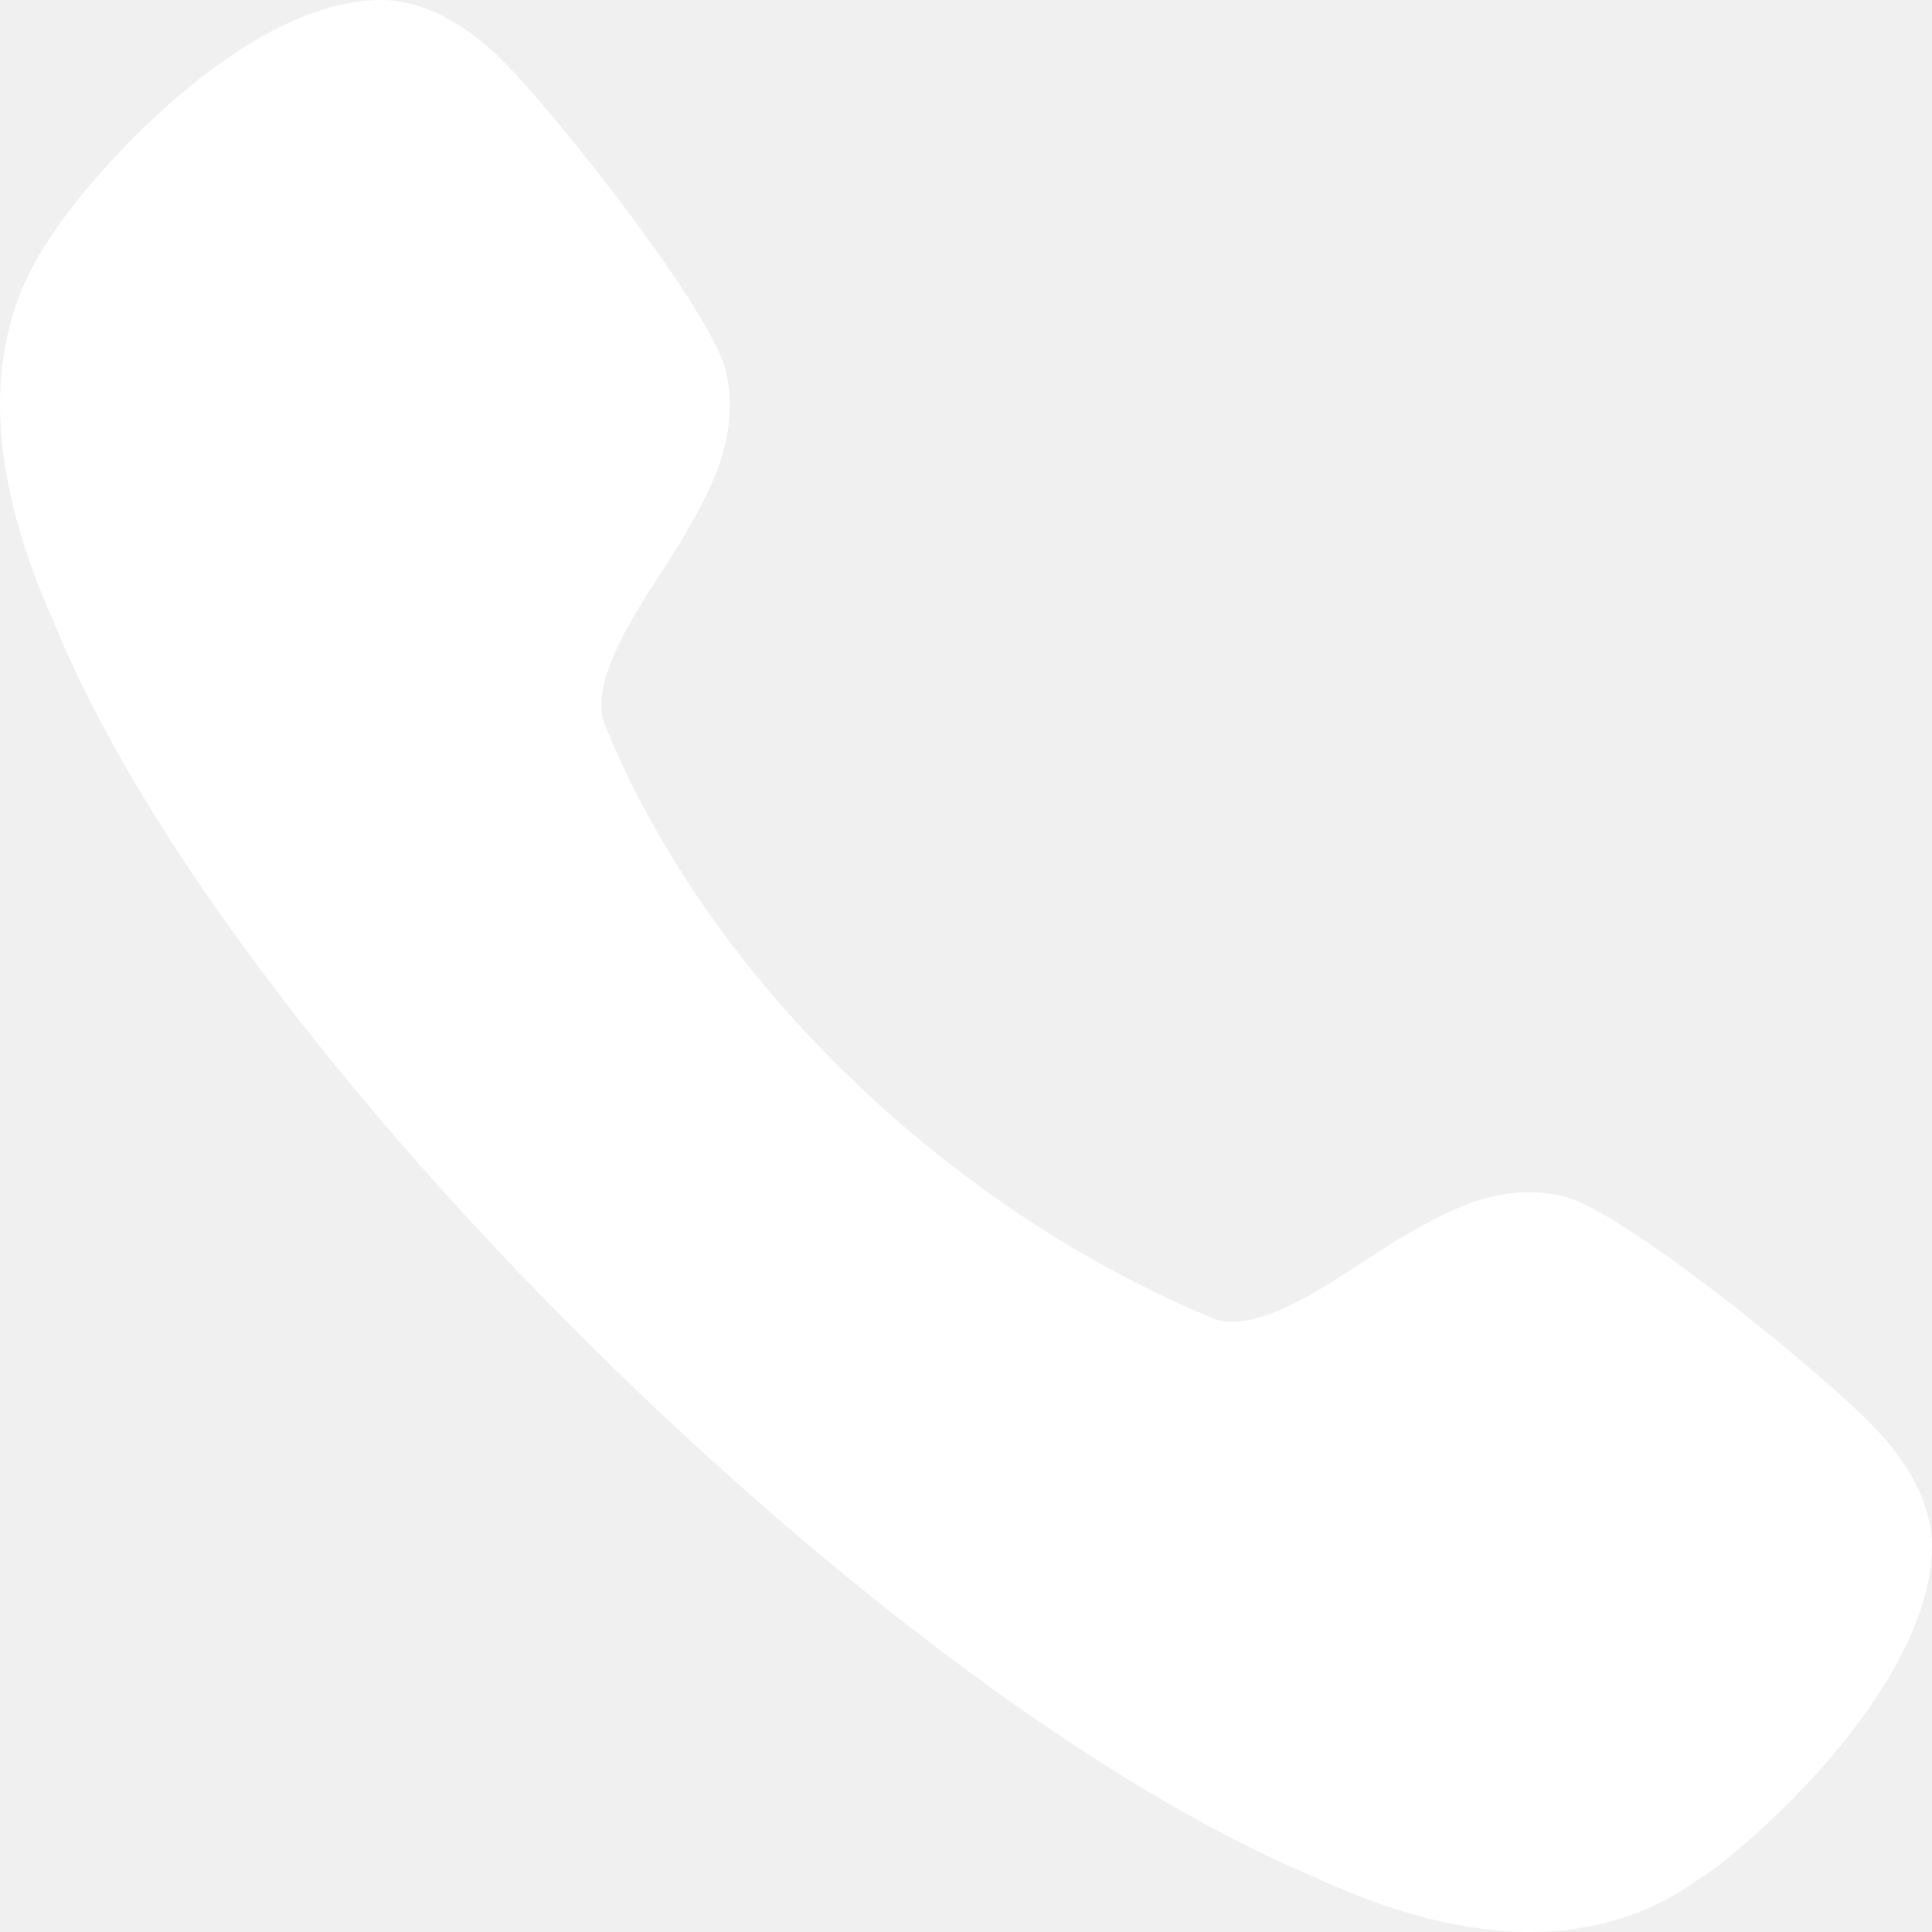
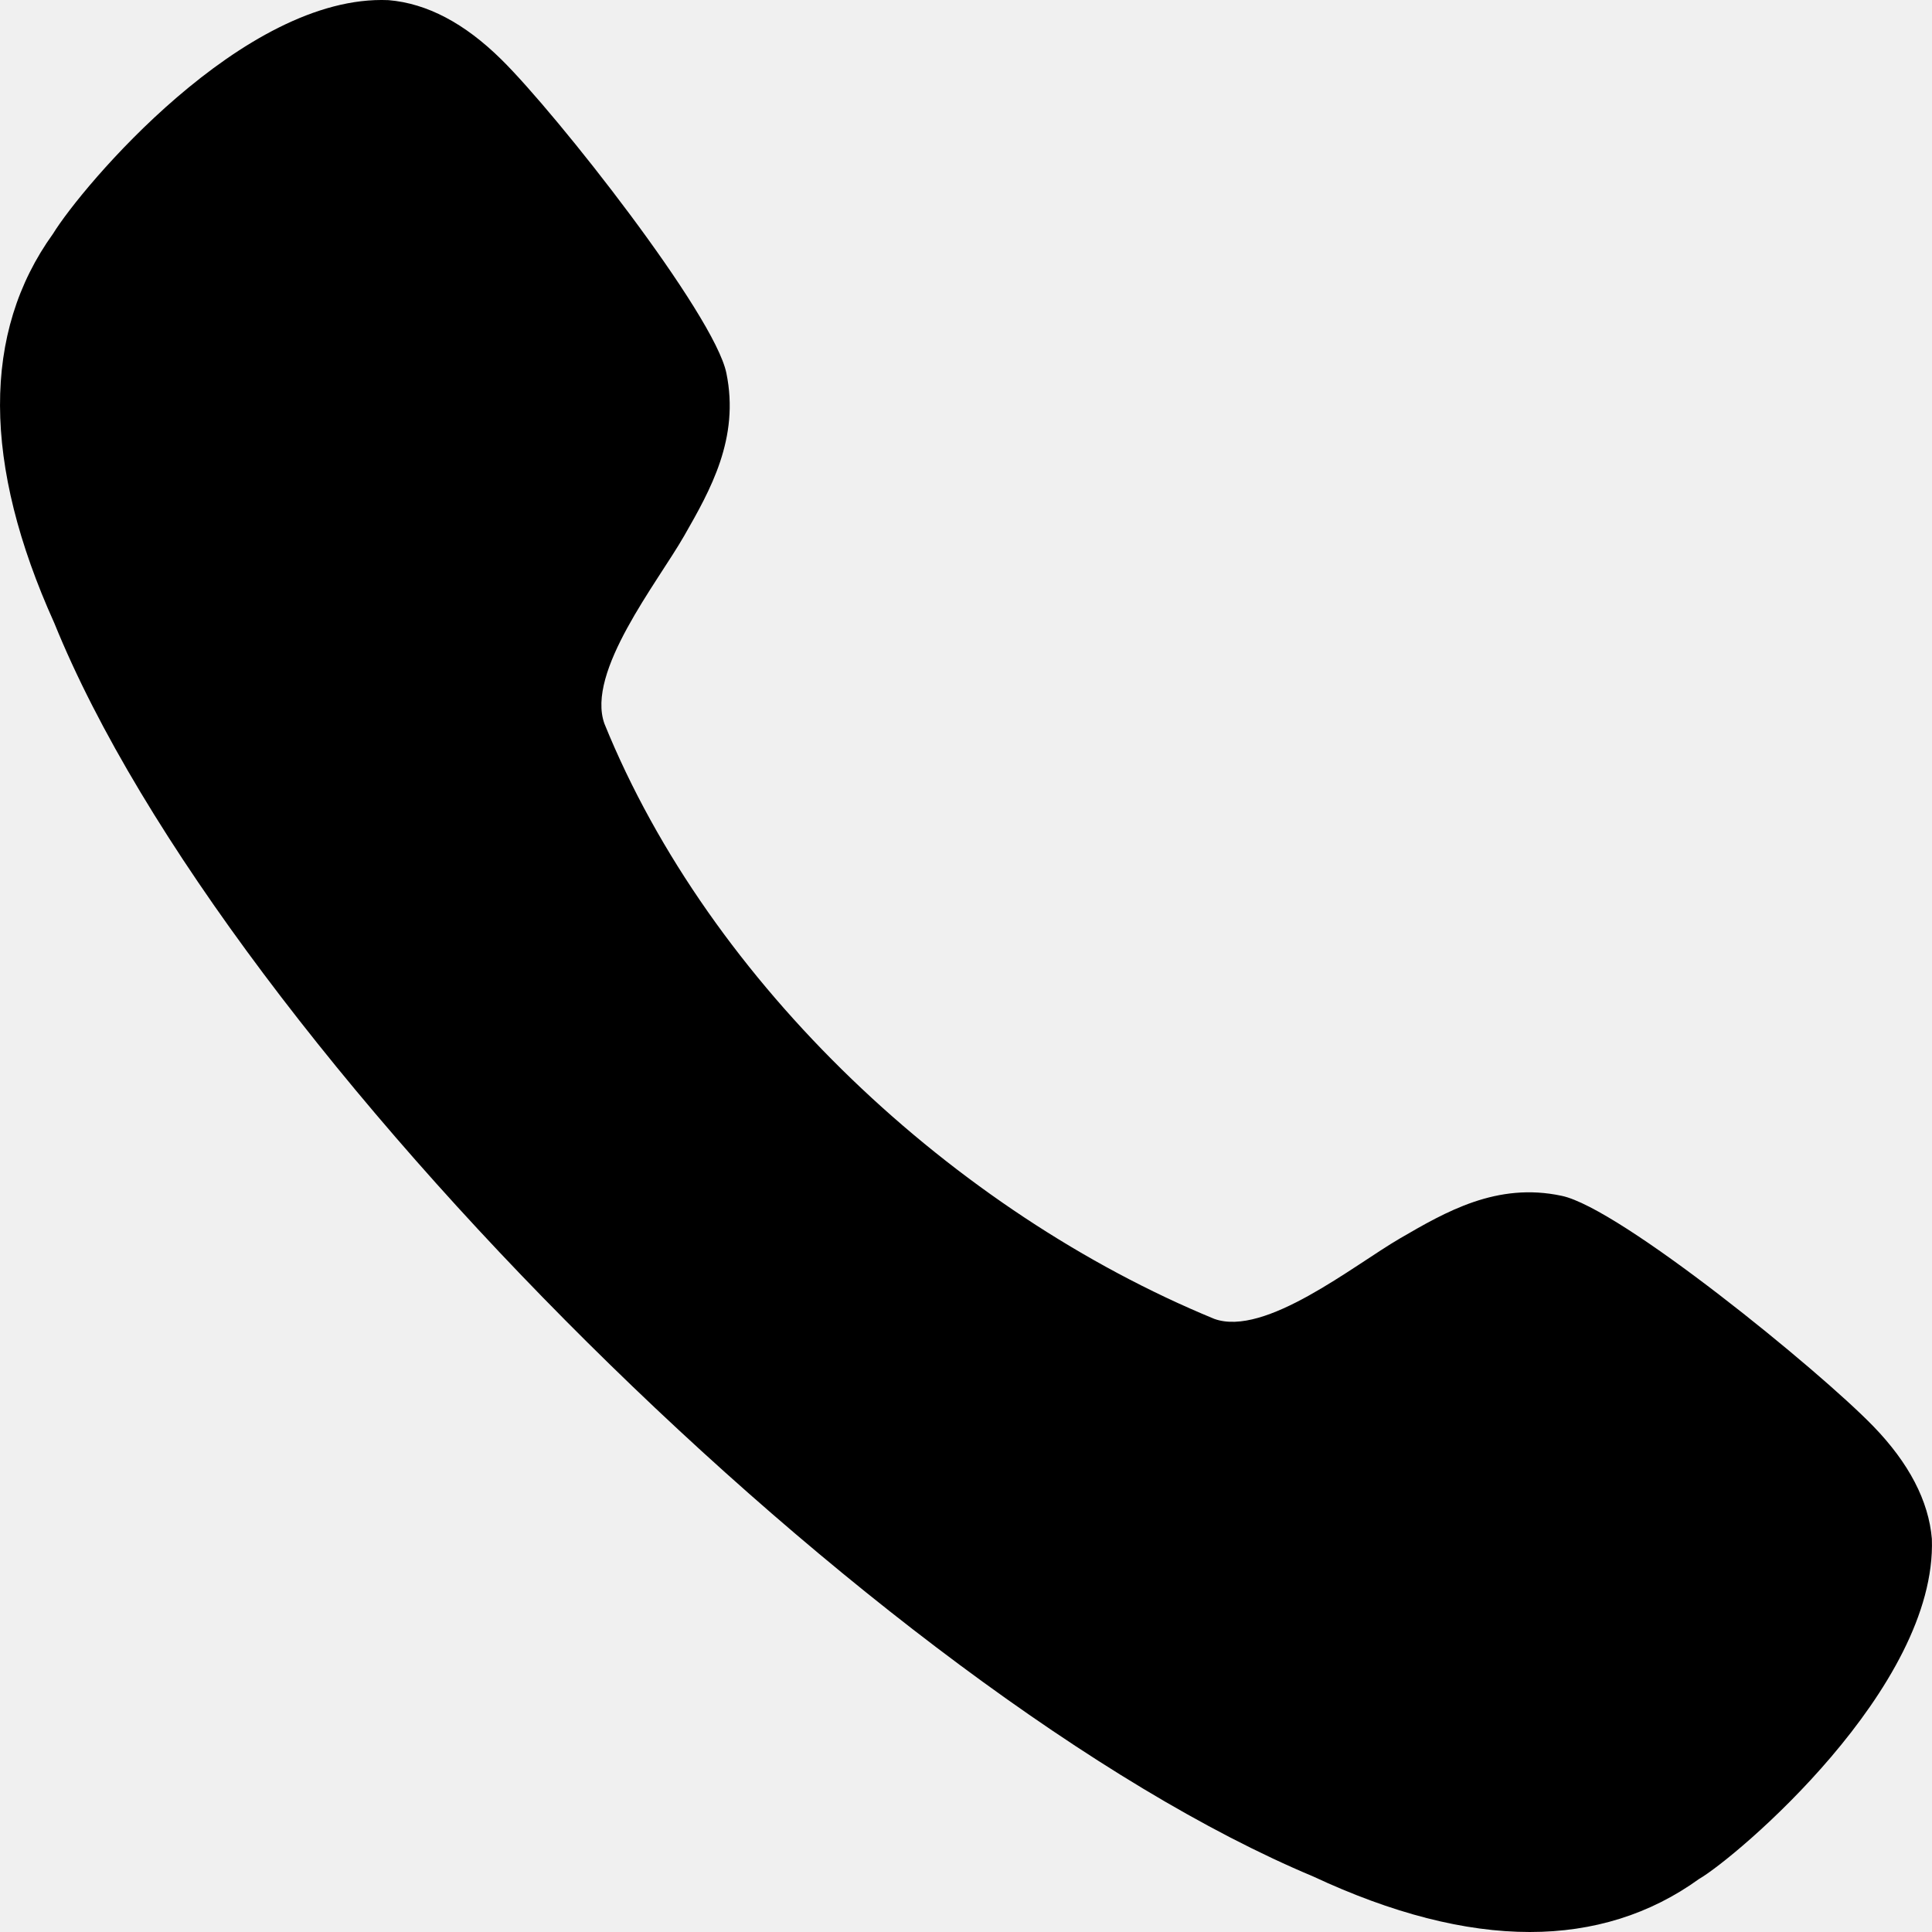
<svg xmlns="http://www.w3.org/2000/svg" width="28" height="28" viewBox="0 0 28 28" fill="none">
-   <path d="M22.634 17.331C21.693 17.129 20.949 17.565 20.291 17.947C19.616 18.339 18.333 19.38 17.598 19.114C13.834 17.564 10.293 14.269 8.76 10.489C8.49 9.738 9.526 8.447 9.916 7.765C10.294 7.104 10.722 6.353 10.527 5.406C10.351 4.554 8.071 1.654 7.265 0.861C6.734 0.337 6.189 0.049 5.63 0.002C3.528 -0.088 1.181 2.716 0.769 3.387C-0.262 4.818 -0.256 6.721 0.787 9.03C3.3 15.229 12.806 24.586 19.029 27.194C20.178 27.731 21.228 28 22.171 28C23.094 28 23.916 27.742 24.623 27.232C25.156 26.924 28.075 24.461 27.998 22.302C27.952 21.752 27.665 21.202 27.148 20.669C26.36 19.856 23.479 17.508 22.634 17.331Z" fill="white" />
+   <path d="M22.634 17.331C21.693 17.129 20.949 17.565 20.291 17.947C19.616 18.339 18.333 19.38 17.598 19.114C13.834 17.564 10.293 14.269 8.76 10.489C8.49 9.738 9.526 8.447 9.916 7.765C10.294 7.104 10.722 6.353 10.527 5.406C10.351 4.554 8.071 1.654 7.265 0.861C6.734 0.337 6.189 0.049 5.63 0.002C3.528 -0.088 1.181 2.716 0.769 3.387C-0.262 4.818 -0.256 6.721 0.787 9.03C3.3 15.229 12.806 24.586 19.029 27.194C20.178 27.731 21.228 28 22.171 28C23.094 28 23.916 27.742 24.623 27.232C25.156 26.924 28.075 24.461 27.998 22.302C27.952 21.752 27.665 21.202 27.148 20.669C26.36 19.856 23.479 17.508 22.634 17.331Z" fill="black" />
</svg>
